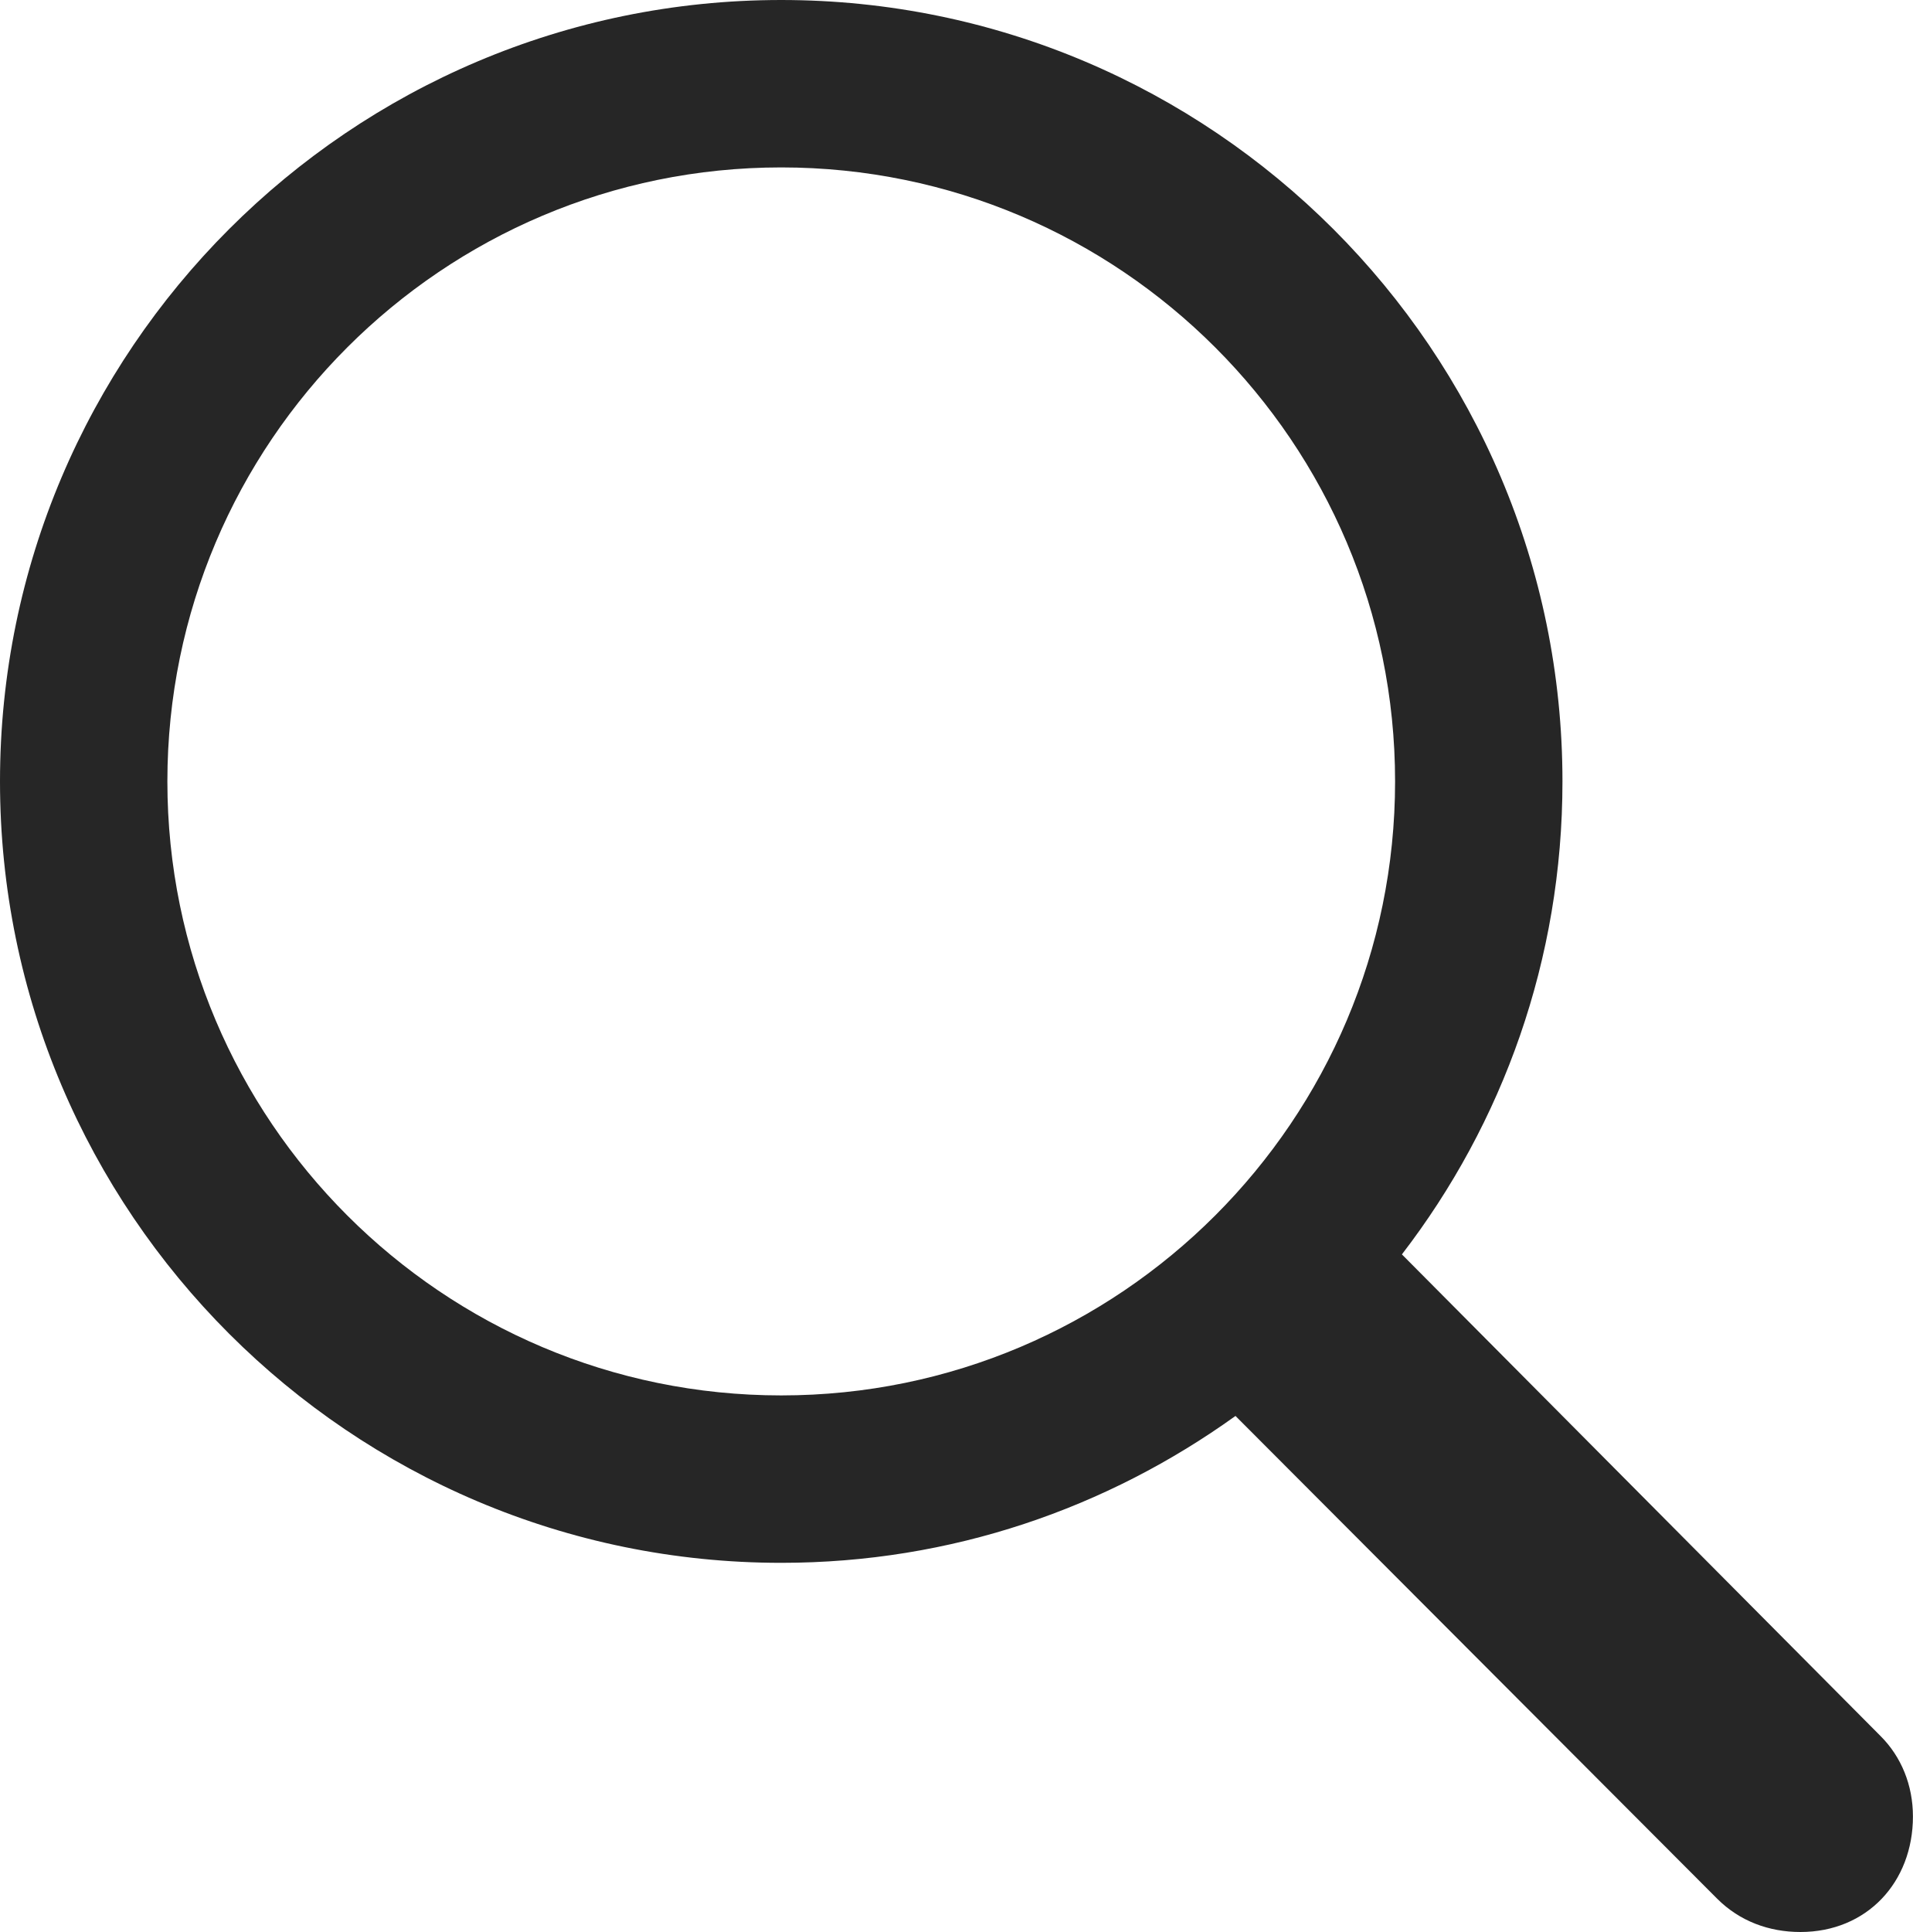
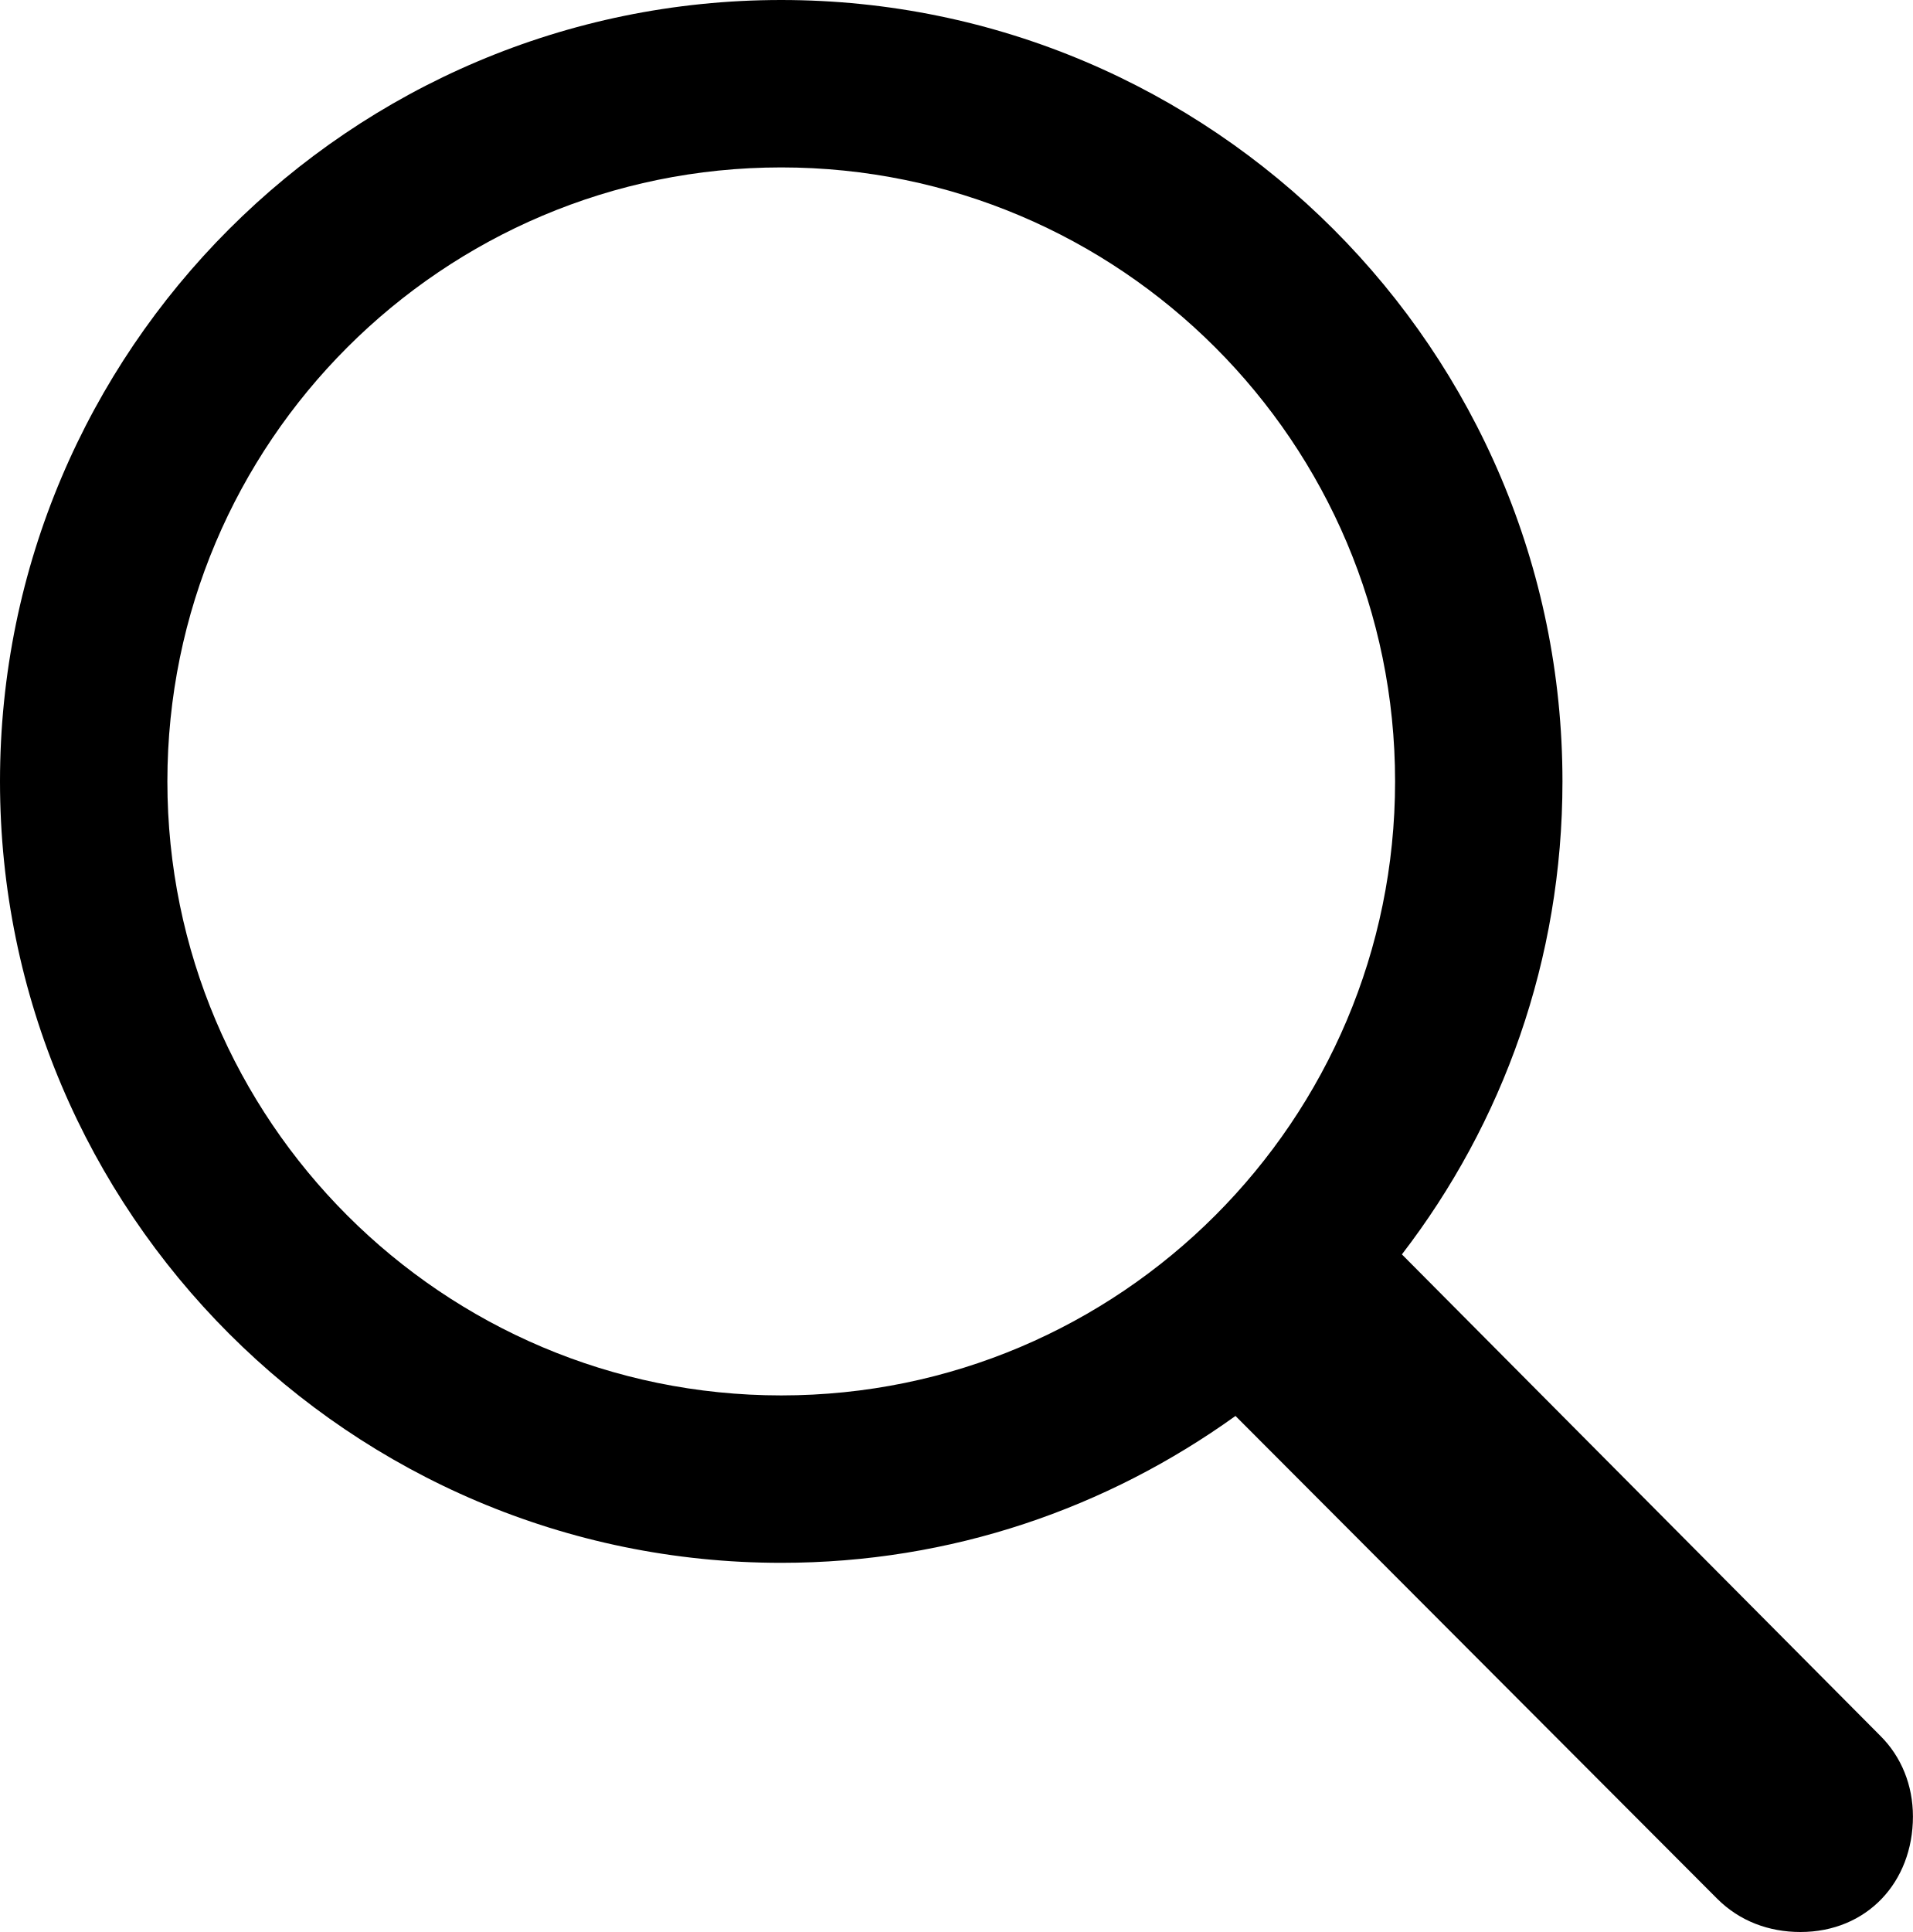
<svg xmlns="http://www.w3.org/2000/svg" version="1.1" width="23.852" height="24.084">
  <g>
    <rect height="24.084" opacity="0" width="23.852" x="0" y="0" />
-     <path d="M0 9.741C0 15.112 4.37 19.482 9.741 19.482C11.865 19.482 13.806 18.799 15.405 17.651L21.411 23.669C21.692 23.95 22.058 24.084 22.449 24.084C23.279 24.084 23.852 23.462 23.852 22.644C23.852 22.253 23.706 21.899 23.45 21.643L17.48 15.637C18.738 14.002 19.482 11.963 19.482 9.741C19.482 4.37 15.112 0 9.741 0C4.37 0 0 4.37 0 9.741ZM2.087 9.741C2.087 5.518 5.518 2.087 9.741 2.087C13.965 2.087 17.395 5.518 17.395 9.741C17.395 13.965 13.965 17.395 9.741 17.395C5.518 17.395 2.087 13.965 2.087 9.741Z" fill="#000000" fill-opacity="0.85" />
+     <path d="M0 9.741C0 15.112 4.37 19.482 9.741 19.482C11.865 19.482 13.806 18.799 15.405 17.651L21.411 23.669C21.692 23.95 22.058 24.084 22.449 24.084C23.279 24.084 23.852 23.462 23.852 22.644C23.852 22.253 23.706 21.899 23.45 21.643L17.48 15.637C18.738 14.002 19.482 11.963 19.482 9.741C19.482 4.37 15.112 0 9.741 0C4.37 0 0 4.37 0 9.741ZM2.087 9.741C2.087 5.518 5.518 2.087 9.741 2.087C13.965 2.087 17.395 5.518 17.395 9.741C17.395 13.965 13.965 17.395 9.741 17.395C5.518 17.395 2.087 13.965 2.087 9.741Z" fill="#000000" fill-opacity="1" />
  </g>
</svg>
